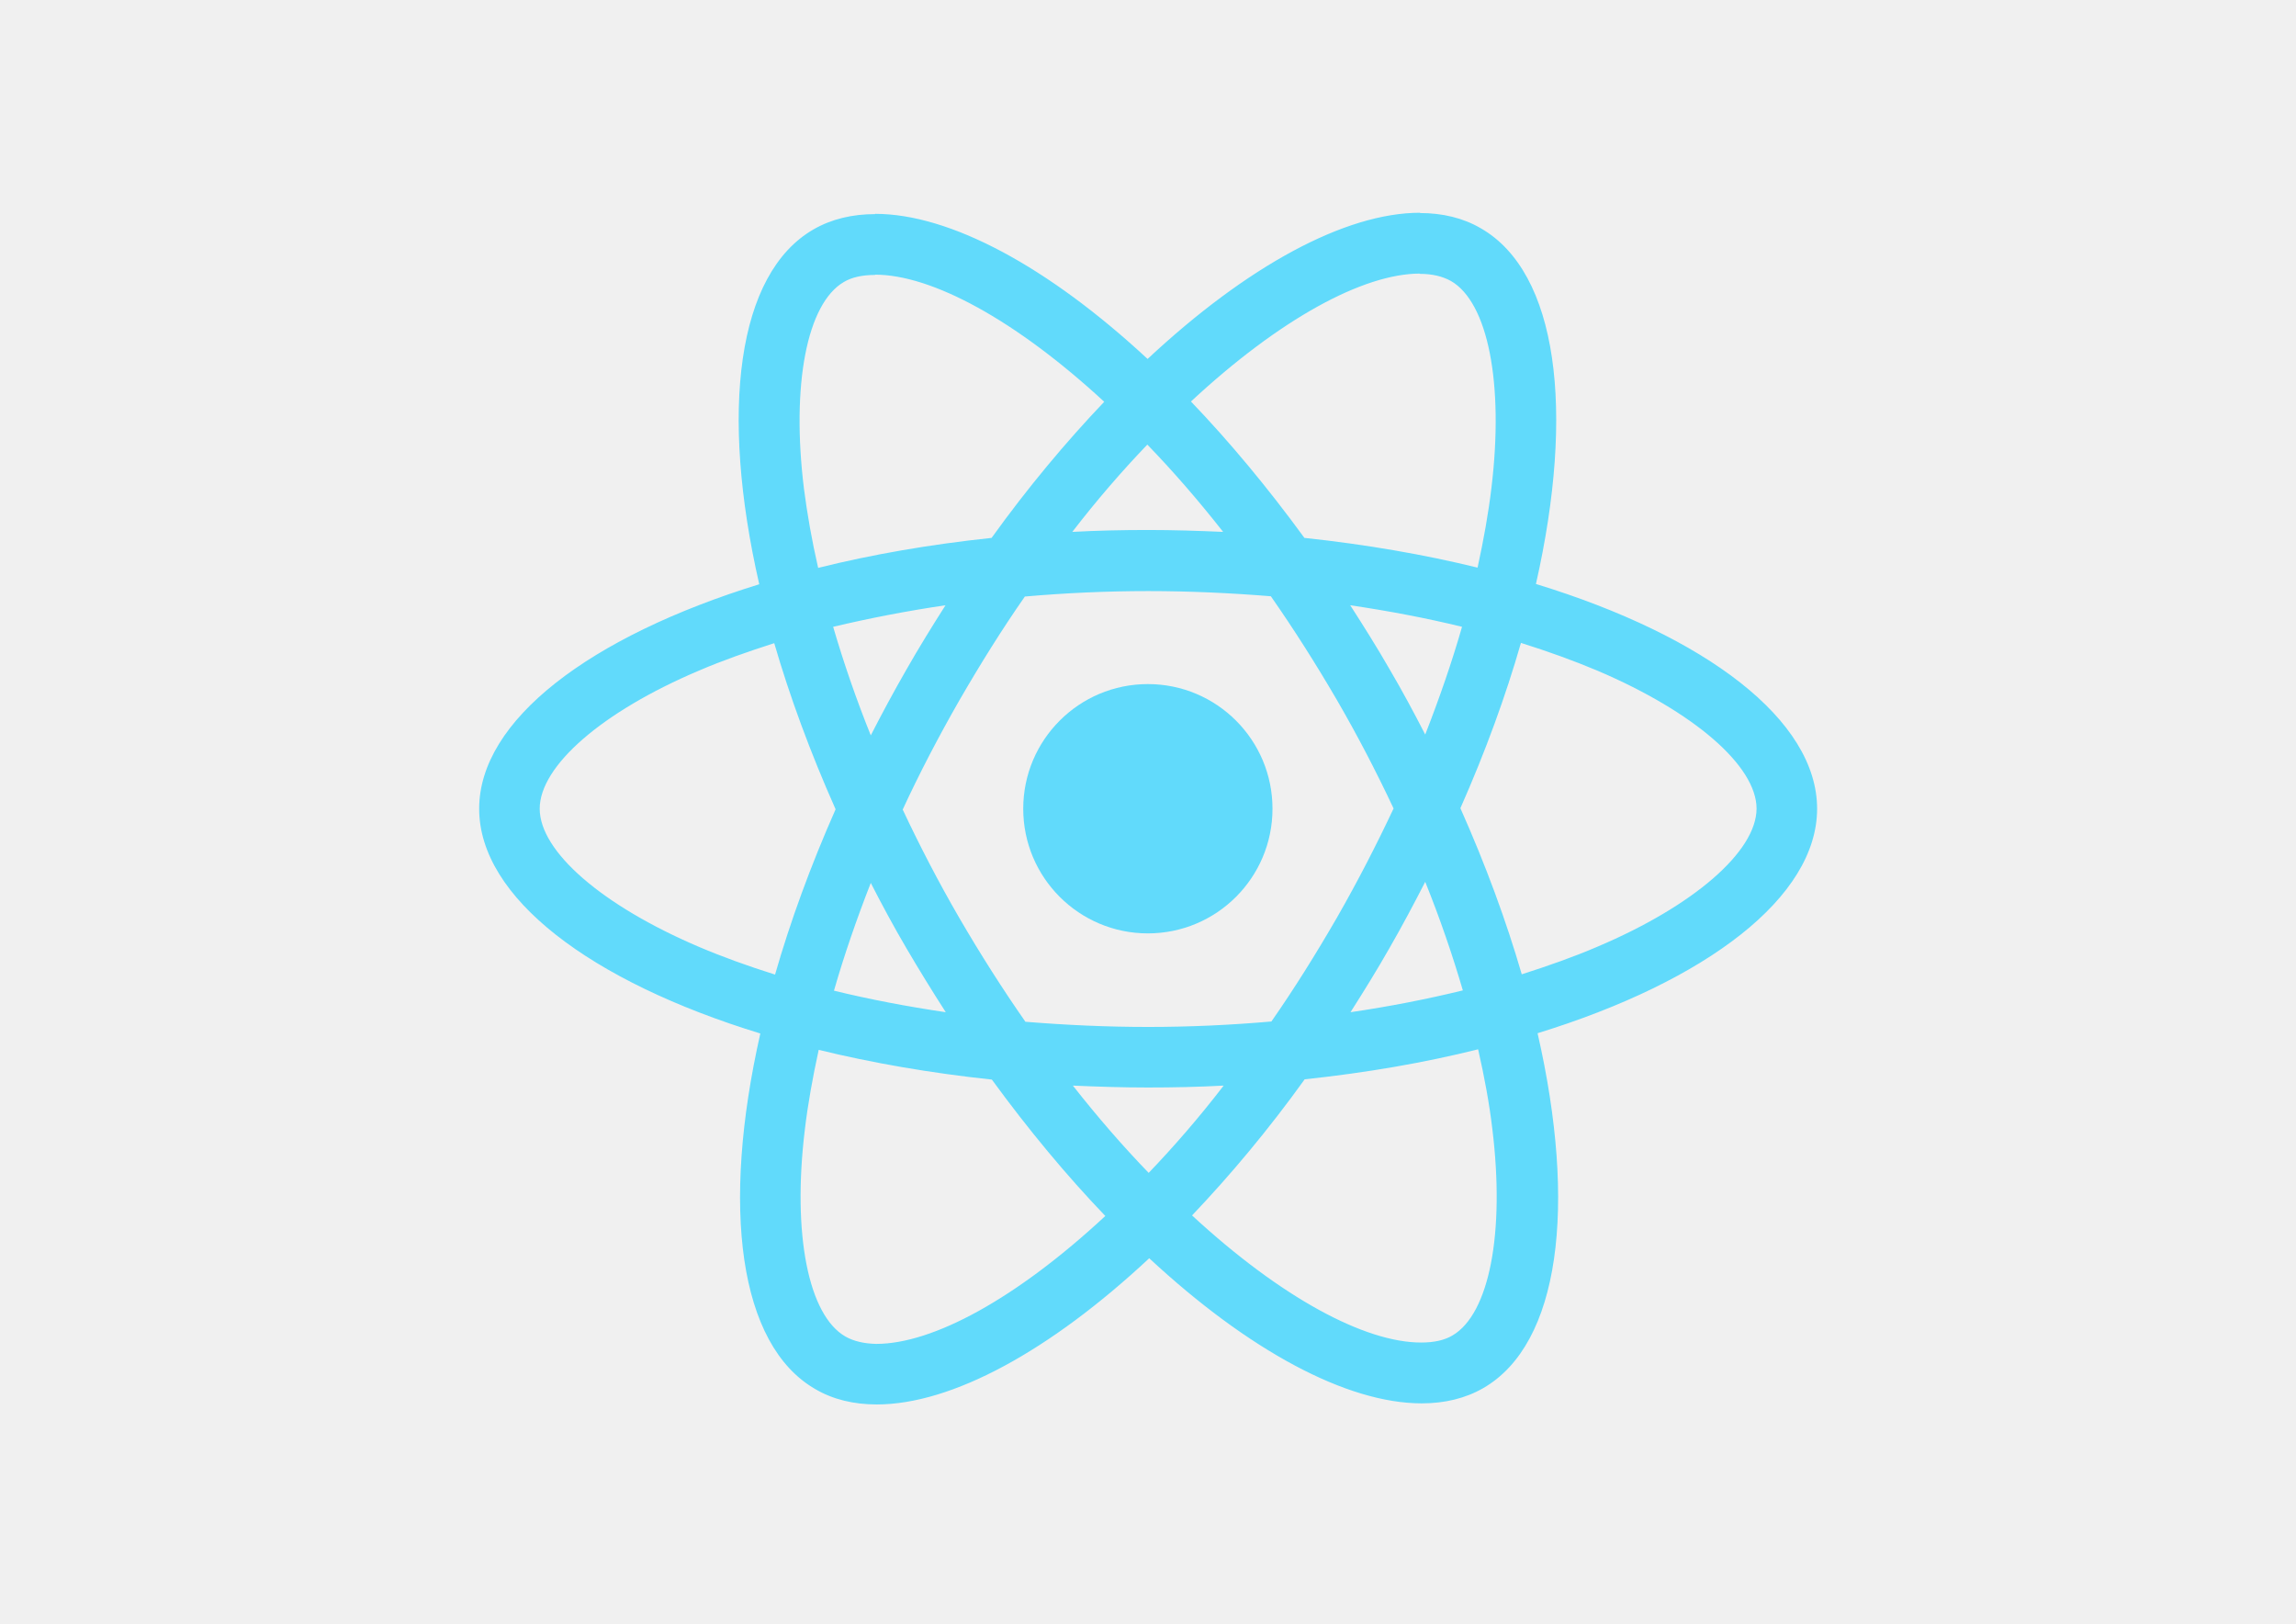
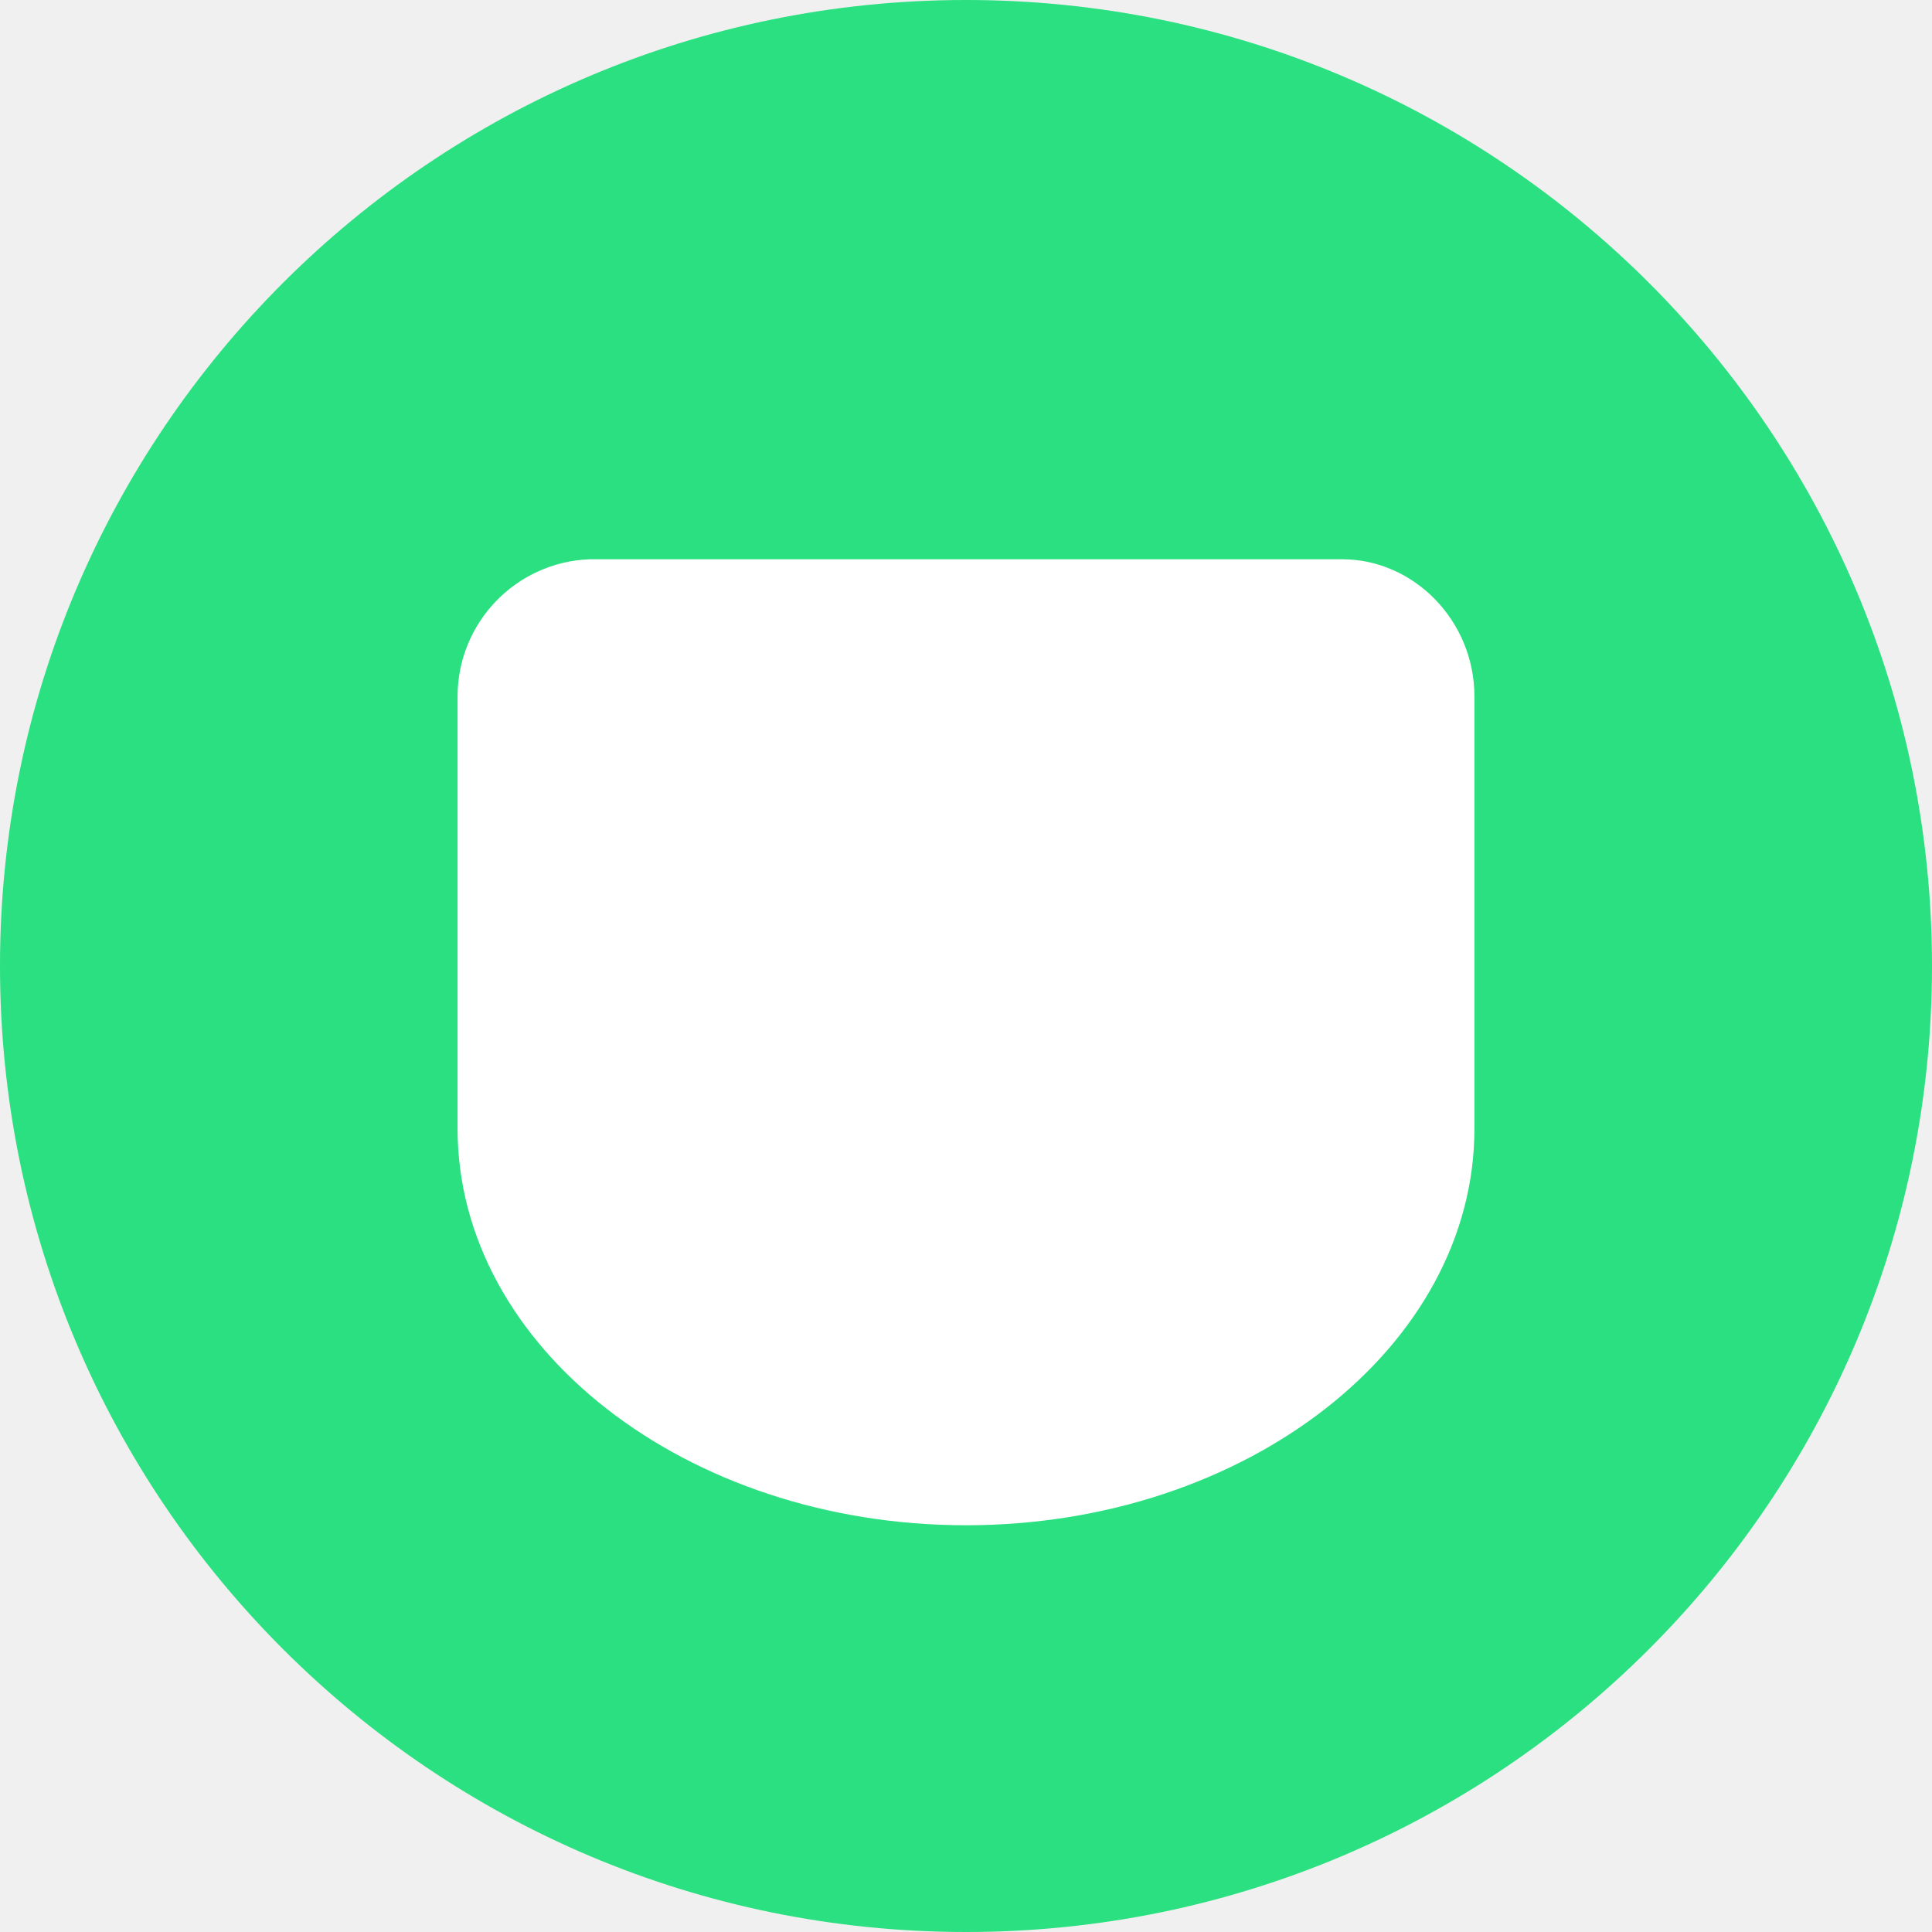
- <svg xmlns="http://www.w3.org/2000/svg" viewBox="0 0 841.9 595.3">
-   <g fill="#61DAFB">
-     <path d="M666.3 296.5c0-32.5-40.7-63.3-103.1-82.4 14.4-63.6 8-114.2-20.2-130.4-6.5-3.8-14.1-5.6-22.4-5.6v22.3c4.6 0 8.3.9 11.4 2.6 13.6 7.8 19.5 37.5 14.9 75.7-1.1 9.4-2.9 19.3-5.1 29.4-19.6-4.8-41-8.5-63.5-10.9-13.5-18.5-27.5-35.3-41.6-50 32.6-30.3 63.2-46.9 84-46.9V78c-27.5 0-63.5 19.6-99.9 53.6-36.4-33.8-72.4-53.2-99.9-53.2v22.3c20.7 0 51.4 16.5 84 46.6-14 14.7-28 31.4-41.3 49.9-22.6 2.4-44 6.1-63.6 11-2.3-10-4-19.7-5.2-29-4.7-38.2 1.1-67.9 14.6-75.8 3-1.8 6.9-2.6 11.5-2.6V78.5c-8.4 0-16 1.8-22.6 5.6-28.1 16.2-34.4 66.7-19.9 130.1-62.2 19.2-102.7 49.9-102.7 82.3 0 32.5 40.7 63.3 103.1 82.4-14.4 63.6-8 114.2 20.2 130.4 6.5 3.8 14.1 5.6 22.5 5.6 27.5 0 63.5-19.6 99.9-53.6 36.4 33.8 72.4 53.2 99.9 53.2 8.4 0 16-1.8 22.6-5.6 28.1-16.2 34.4-66.7 19.9-130.1 62-19.1 102.5-49.9 102.5-82.3zm-130.2-66.7c-3.7 12.9-8.3 26.2-13.5 39.5-4.1-8-8.4-16-13.1-24-4.6-8-9.5-15.8-14.4-23.4 14.2 2.1 27.9 4.7 41 7.9zm-45.8 106.5c-7.8 13.5-15.8 26.3-24.1 38.2-14.9 1.3-30 2-45.2 2-15.1 0-30.2-.7-45-1.9-8.3-11.9-16.4-24.6-24.2-38-7.6-13.1-14.5-26.4-20.8-39.8 6.2-13.4 13.2-26.8 20.7-39.9 7.8-13.5 15.8-26.3 24.1-38.2 14.9-1.3 30-2 45.2-2 15.1 0 30.2.7 45 1.9 8.3 11.9 16.4 24.6 24.2 38 7.6 13.1 14.5 26.4 20.8 39.8-6.3 13.4-13.2 26.8-20.7 39.9zm32.3-13c5.4 13.4 10 26.8 13.8 39.8-13.1 3.2-26.9 5.9-41.2 8 4.9-7.7 9.8-15.6 14.4-23.7 4.6-8 8.9-16.1 13-24.1zM421.2 430c-9.3-9.6-18.6-20.3-27.8-32 9 .4 18.2.7 27.5.7 9.4 0 18.7-.2 27.8-.7-9 11.7-18.3 22.4-27.5 32zm-74.4-58.9c-14.2-2.1-27.9-4.7-41-7.9 3.7-12.9 8.3-26.2 13.5-39.5 4.1 8 8.4 16 13.1 24 4.7 8 9.5 15.8 14.4 23.4zM420.7 163c9.3 9.6 18.6 20.3 27.8 32-9-.4-18.2-.7-27.5-.7-9.4 0-18.7.2-27.8.7 9-11.7 18.3-22.4 27.5-32zm-74 58.9c-4.9 7.7-9.8 15.6-14.4 23.7-4.6 8-8.9 16-13 24-5.4-13.4-10-26.8-13.8-39.8 13.1-3.1 26.9-5.8 41.2-7.9zm-90.5 125.2c-35.4-15.1-58.3-34.9-58.3-50.6 0-15.7 22.9-35.6 58.3-50.6 8.6-3.7 18-7 27.7-10.1 5.7 19.6 13.2 40 22.5 60.9-9.2 20.8-16.6 41.1-22.2 60.6-9.9-3.1-19.3-6.5-28-10.2zM310 490c-13.6-7.8-19.5-37.5-14.9-75.7 1.1-9.4 2.9-19.3 5.1-29.4 19.6 4.8 41 8.5 63.5 10.9 13.5 18.5 27.5 35.3 41.6 50-32.6 30.3-63.2 46.9-84 46.9-4.5-.1-8.3-1-11.3-2.7zm237.2-76.2c4.7 38.2-1.1 67.9-14.6 75.8-3 1.8-6.9 2.6-11.5 2.6-20.7 0-51.4-16.5-84-46.6 14-14.7 28-31.4 41.3-49.9 22.6-2.4 44-6.1 63.6-11 2.3 10.1 4.1 19.8 5.2 29.1zm38.5-66.7c-8.6 3.7-18 7-27.7 10.1-5.7-19.6-13.2-40-22.5-60.9 9.2-20.8 16.6-41.1 22.2-60.6 9.9 3.1 19.3 6.5 28.1 10.2 35.4 15.1 58.3 34.9 58.3 50.6-.1 15.7-23 35.6-58.4 50.6zM320.8 78.4z" />
-     <circle cx="420.9" cy="296.5" r="45.7" />
-     <path d="M520.5 78.1z" />
-   </g>
+ <svg xmlns="http://www.w3.org/2000/svg" width="38" height="38" fill="none">
+   <path fill="#2BE080" d="M0 19a19 19 0 1 1 38 0 19 19 0 0 1-38 0Z" />
+   <path fill="#fff" d="M26.4 11H11.6A2.7 2.7 0 0 0 9 13.7v8.5c0 4.3 4.5 7.8 10 7.8s10-3.5 10-7.8v-8.5c0-1.5-1.2-2.7-2.6-2.7Z" />
</svg>
